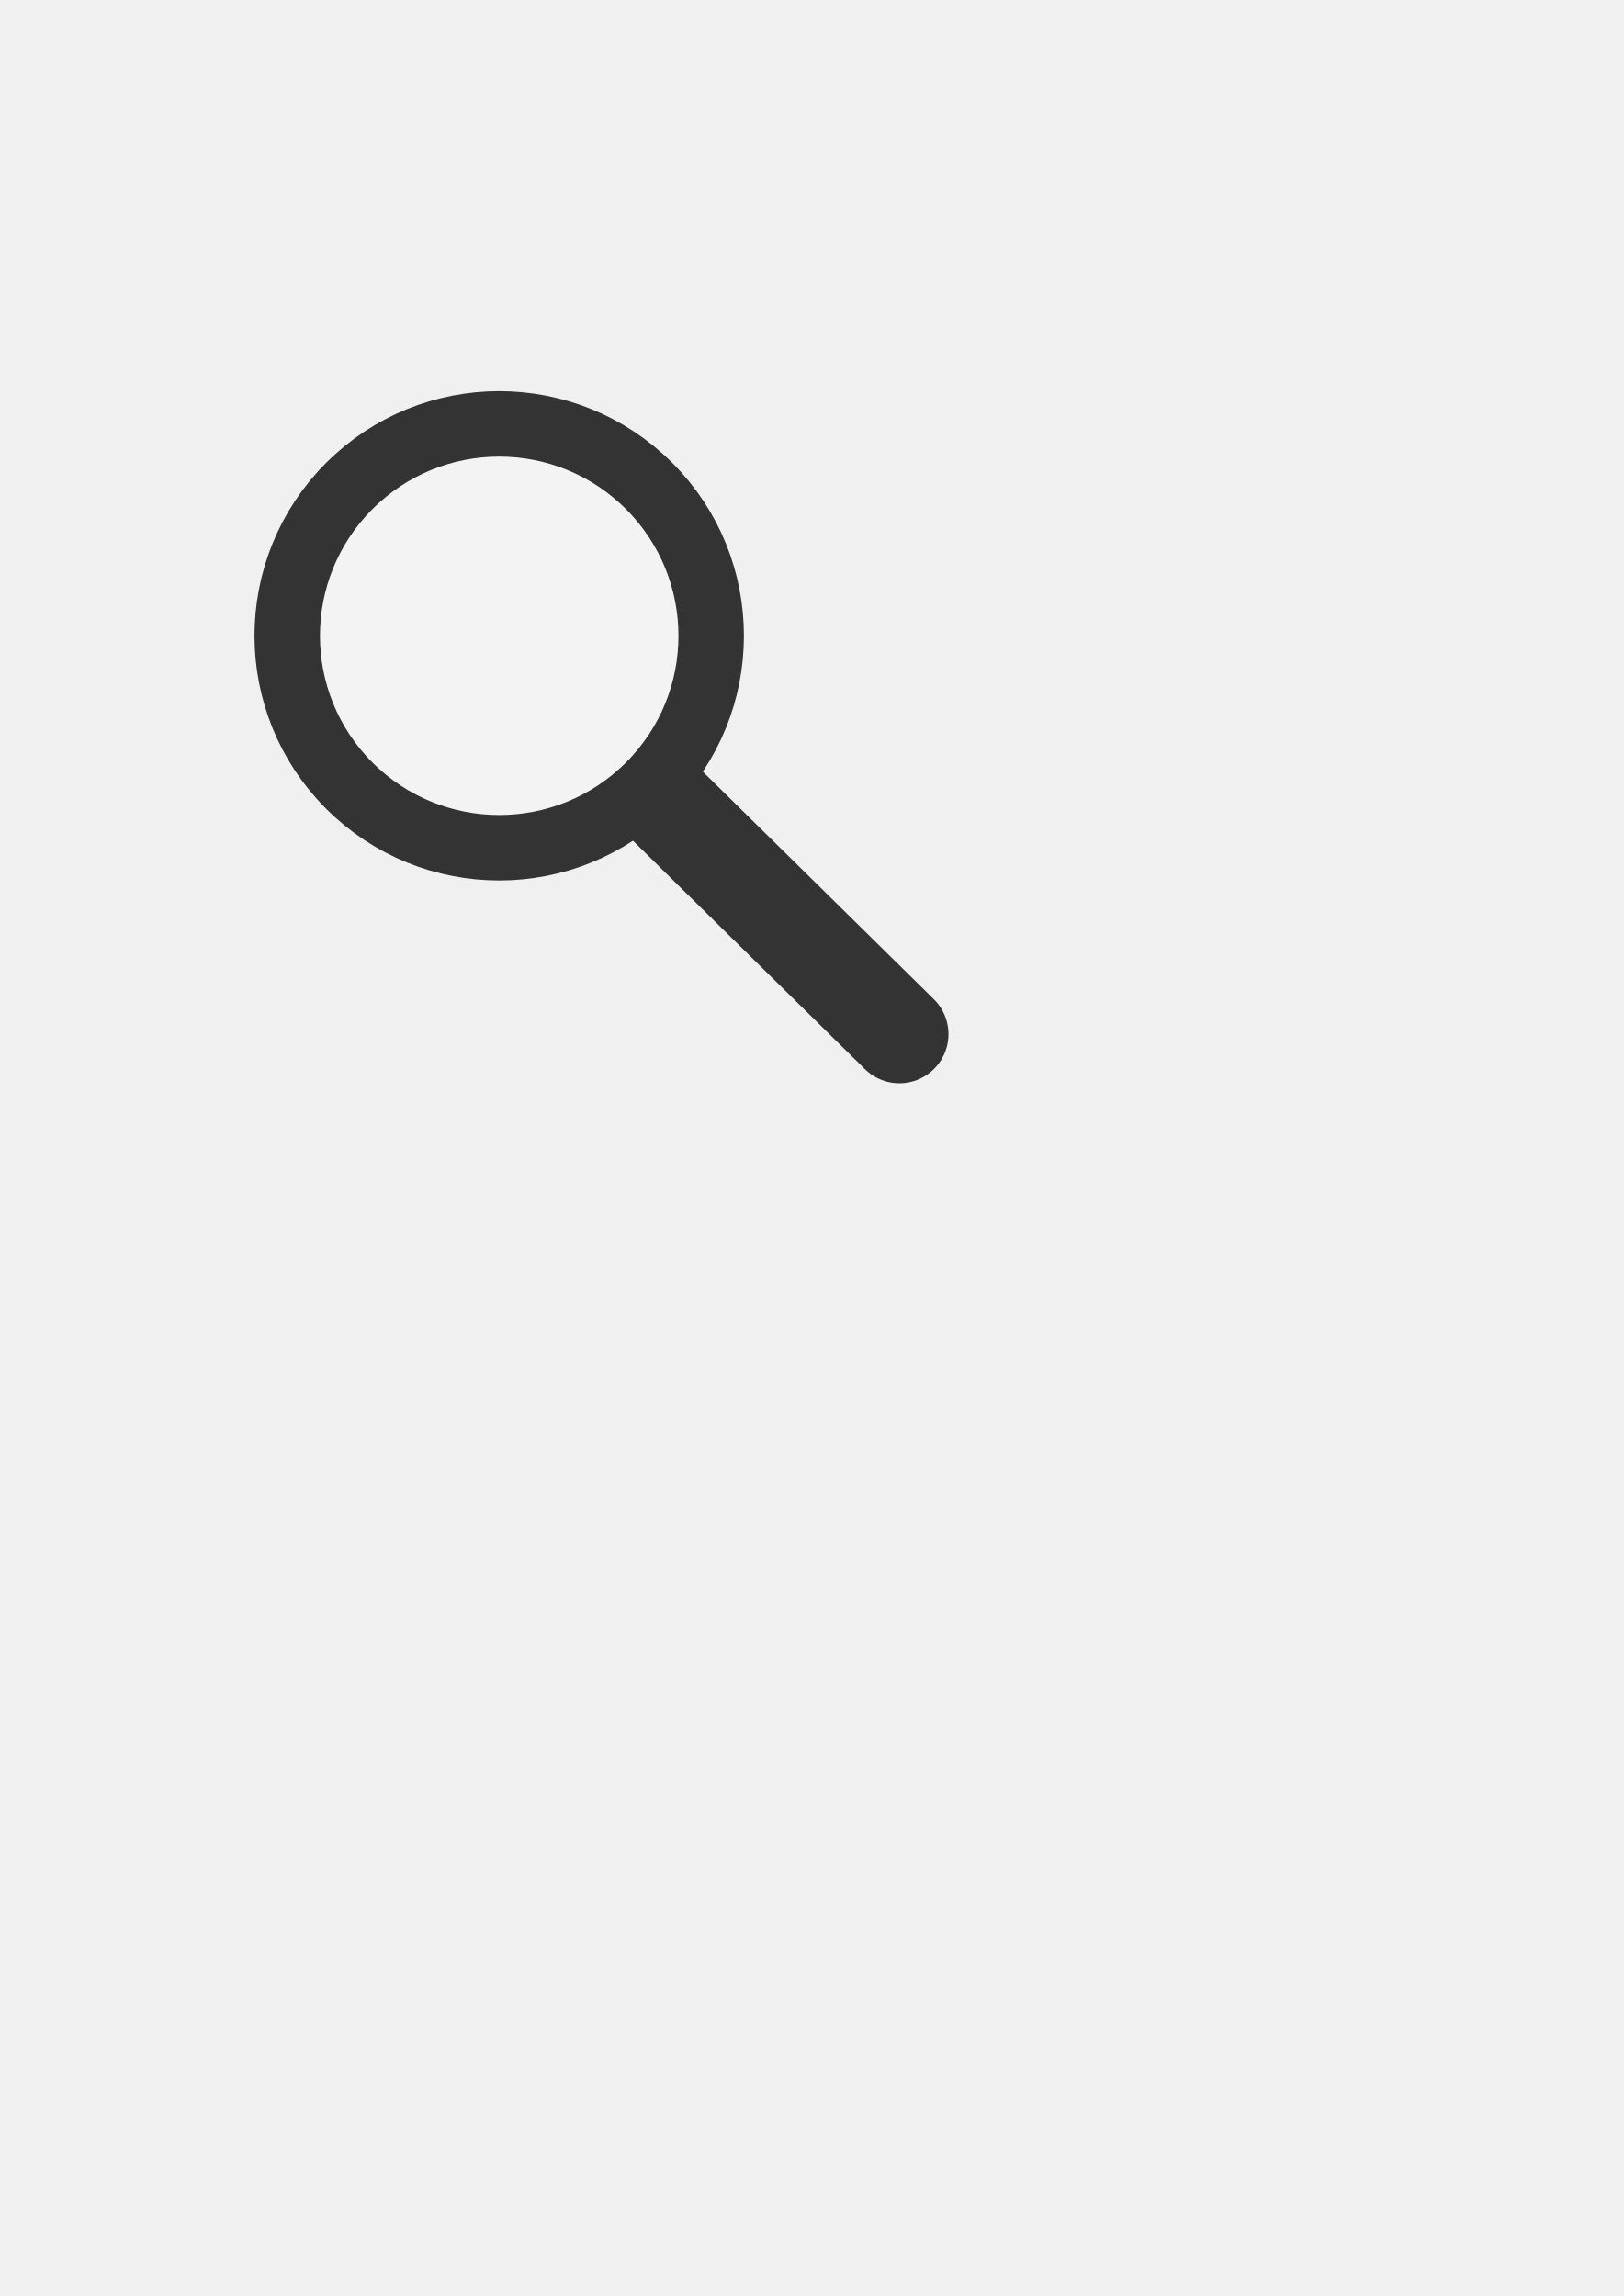
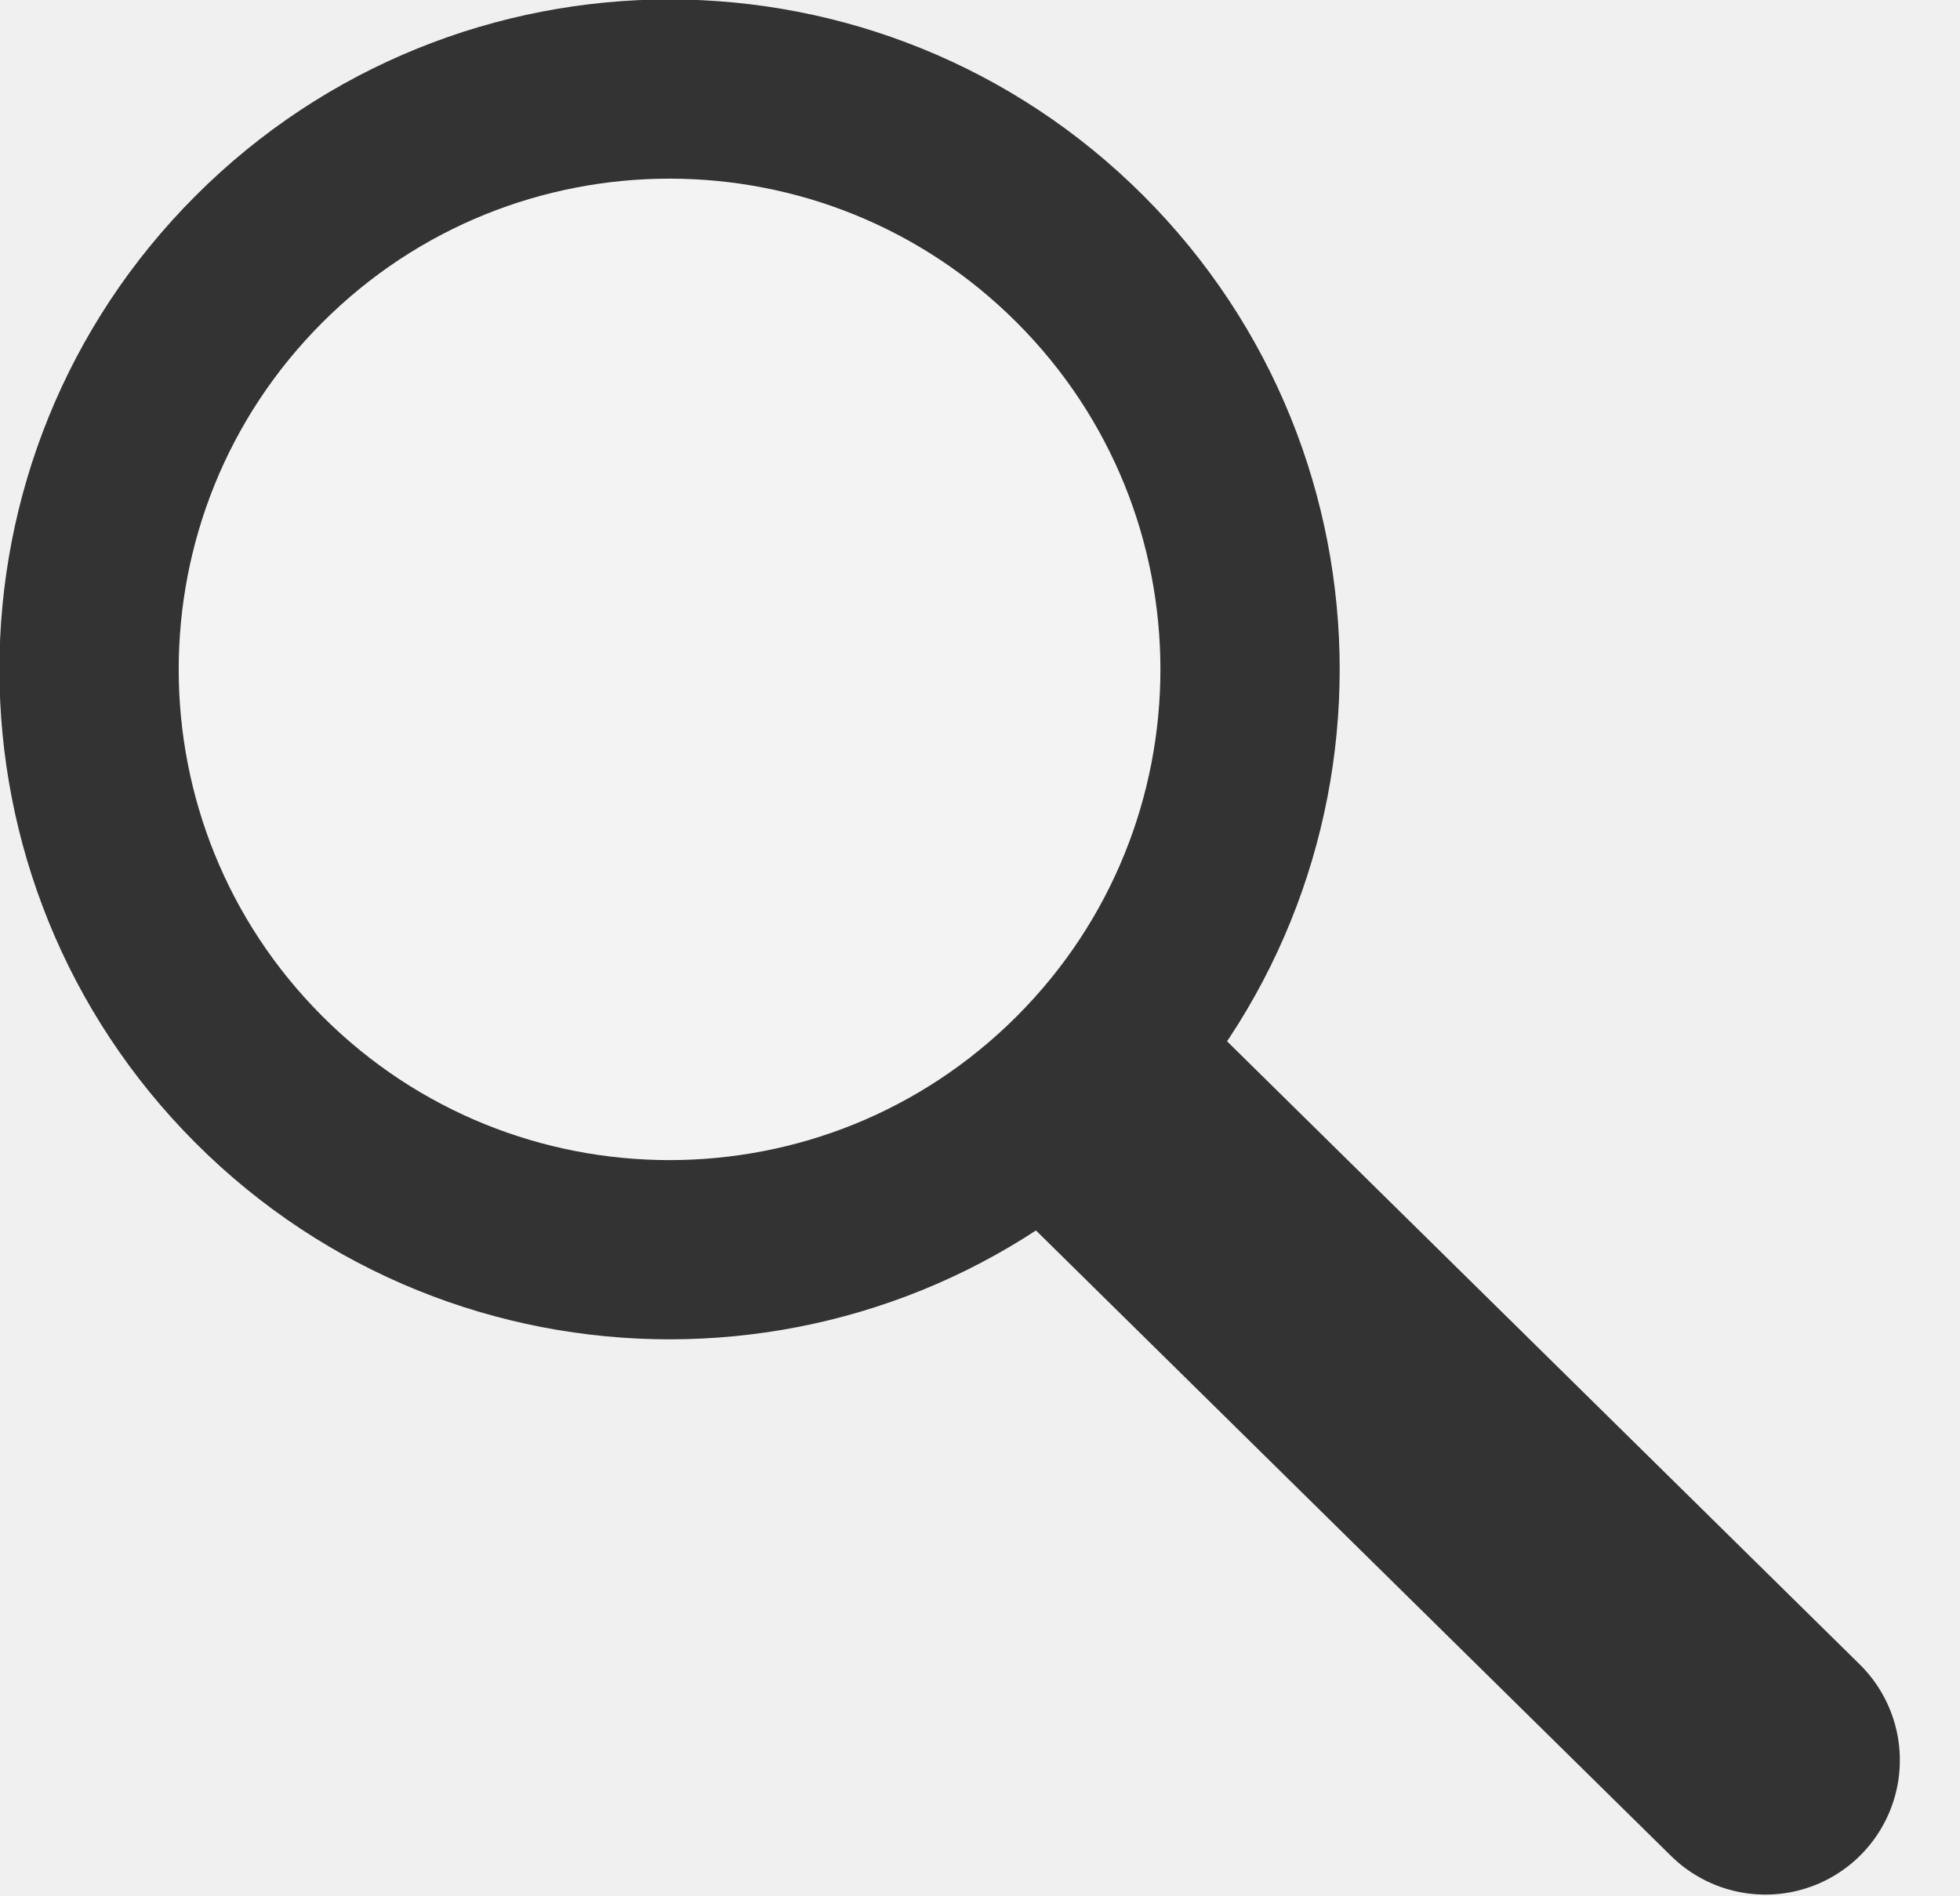
- <svg xmlns="http://www.w3.org/2000/svg" version="1.1" width="744.094" height="1052.362" id="svg5589">
+ <svg xmlns="http://www.w3.org/2000/svg" width="165.926" height="160.528" id="svg5589" version="1.1">
  <defs id="defs5591" />
-   <g id="layer1">
-     <g transform="matrix(0.7071068,-0.7071068,0.7071068,0.7071068,-163.8271,306.9198)" id="MAGNIFYING-GLASS">
-       <path d="m 385.714,266.648 a 97.143,97.143 0 1 1 -194.286,0 97.143,97.143 0 1 1 194.286,0 z" id="path5597" style="fill:#ffffff;fill-opacity:0.2;stroke:#333333;stroke-width:30;stroke-linecap:round;stroke-linejoin:round;stroke-miterlimit:4;stroke-opacity:1;stroke-dasharray:none" />
-       <path d="m 288.012,375.733 1.12,149.696" id="path6107" style="fill:none;stroke:#333333;stroke-width:45;stroke-linecap:round;stroke-linejoin:miter;stroke-miterlimit:4;stroke-opacity:1;stroke-dasharray:none" />
+   <g id="layer1" transform="translate(-273.8205,-336.0753)">
+     <g id="MAGNIFYING-GLASS" transform="matrix(0.3577097,-0.3577097,0.3577097,0.3577097,131.8955,400.5991)">
+       <path d="m 385.714,266.648 c 0,53.651 -43.492,97.143 -97.143,97.143 -53.651,0 -97.143,-43.492 -97.143,-97.143 0,-53.651 43.492,-97.143 97.143,-97.143 53.651,0 97.143,43.492 97.143,97.143 z" id="path5597" style="fill:#ffffff;fill-opacity:0.2;stroke:#333333;stroke-width:30;stroke-linecap:round;stroke-linejoin:round;stroke-miterlimit:4;stroke-opacity:1;stroke-dasharray:none" />
+       <path id="path6107" d="m 288.012,375.733 1.12,149.696" style="fill:none;stroke:#333333;stroke-width:45;stroke-linecap:round;stroke-linejoin:miter;stroke-miterlimit:4;stroke-opacity:1;stroke-dasharray:none" />
    </g>
  </g>
</svg>
